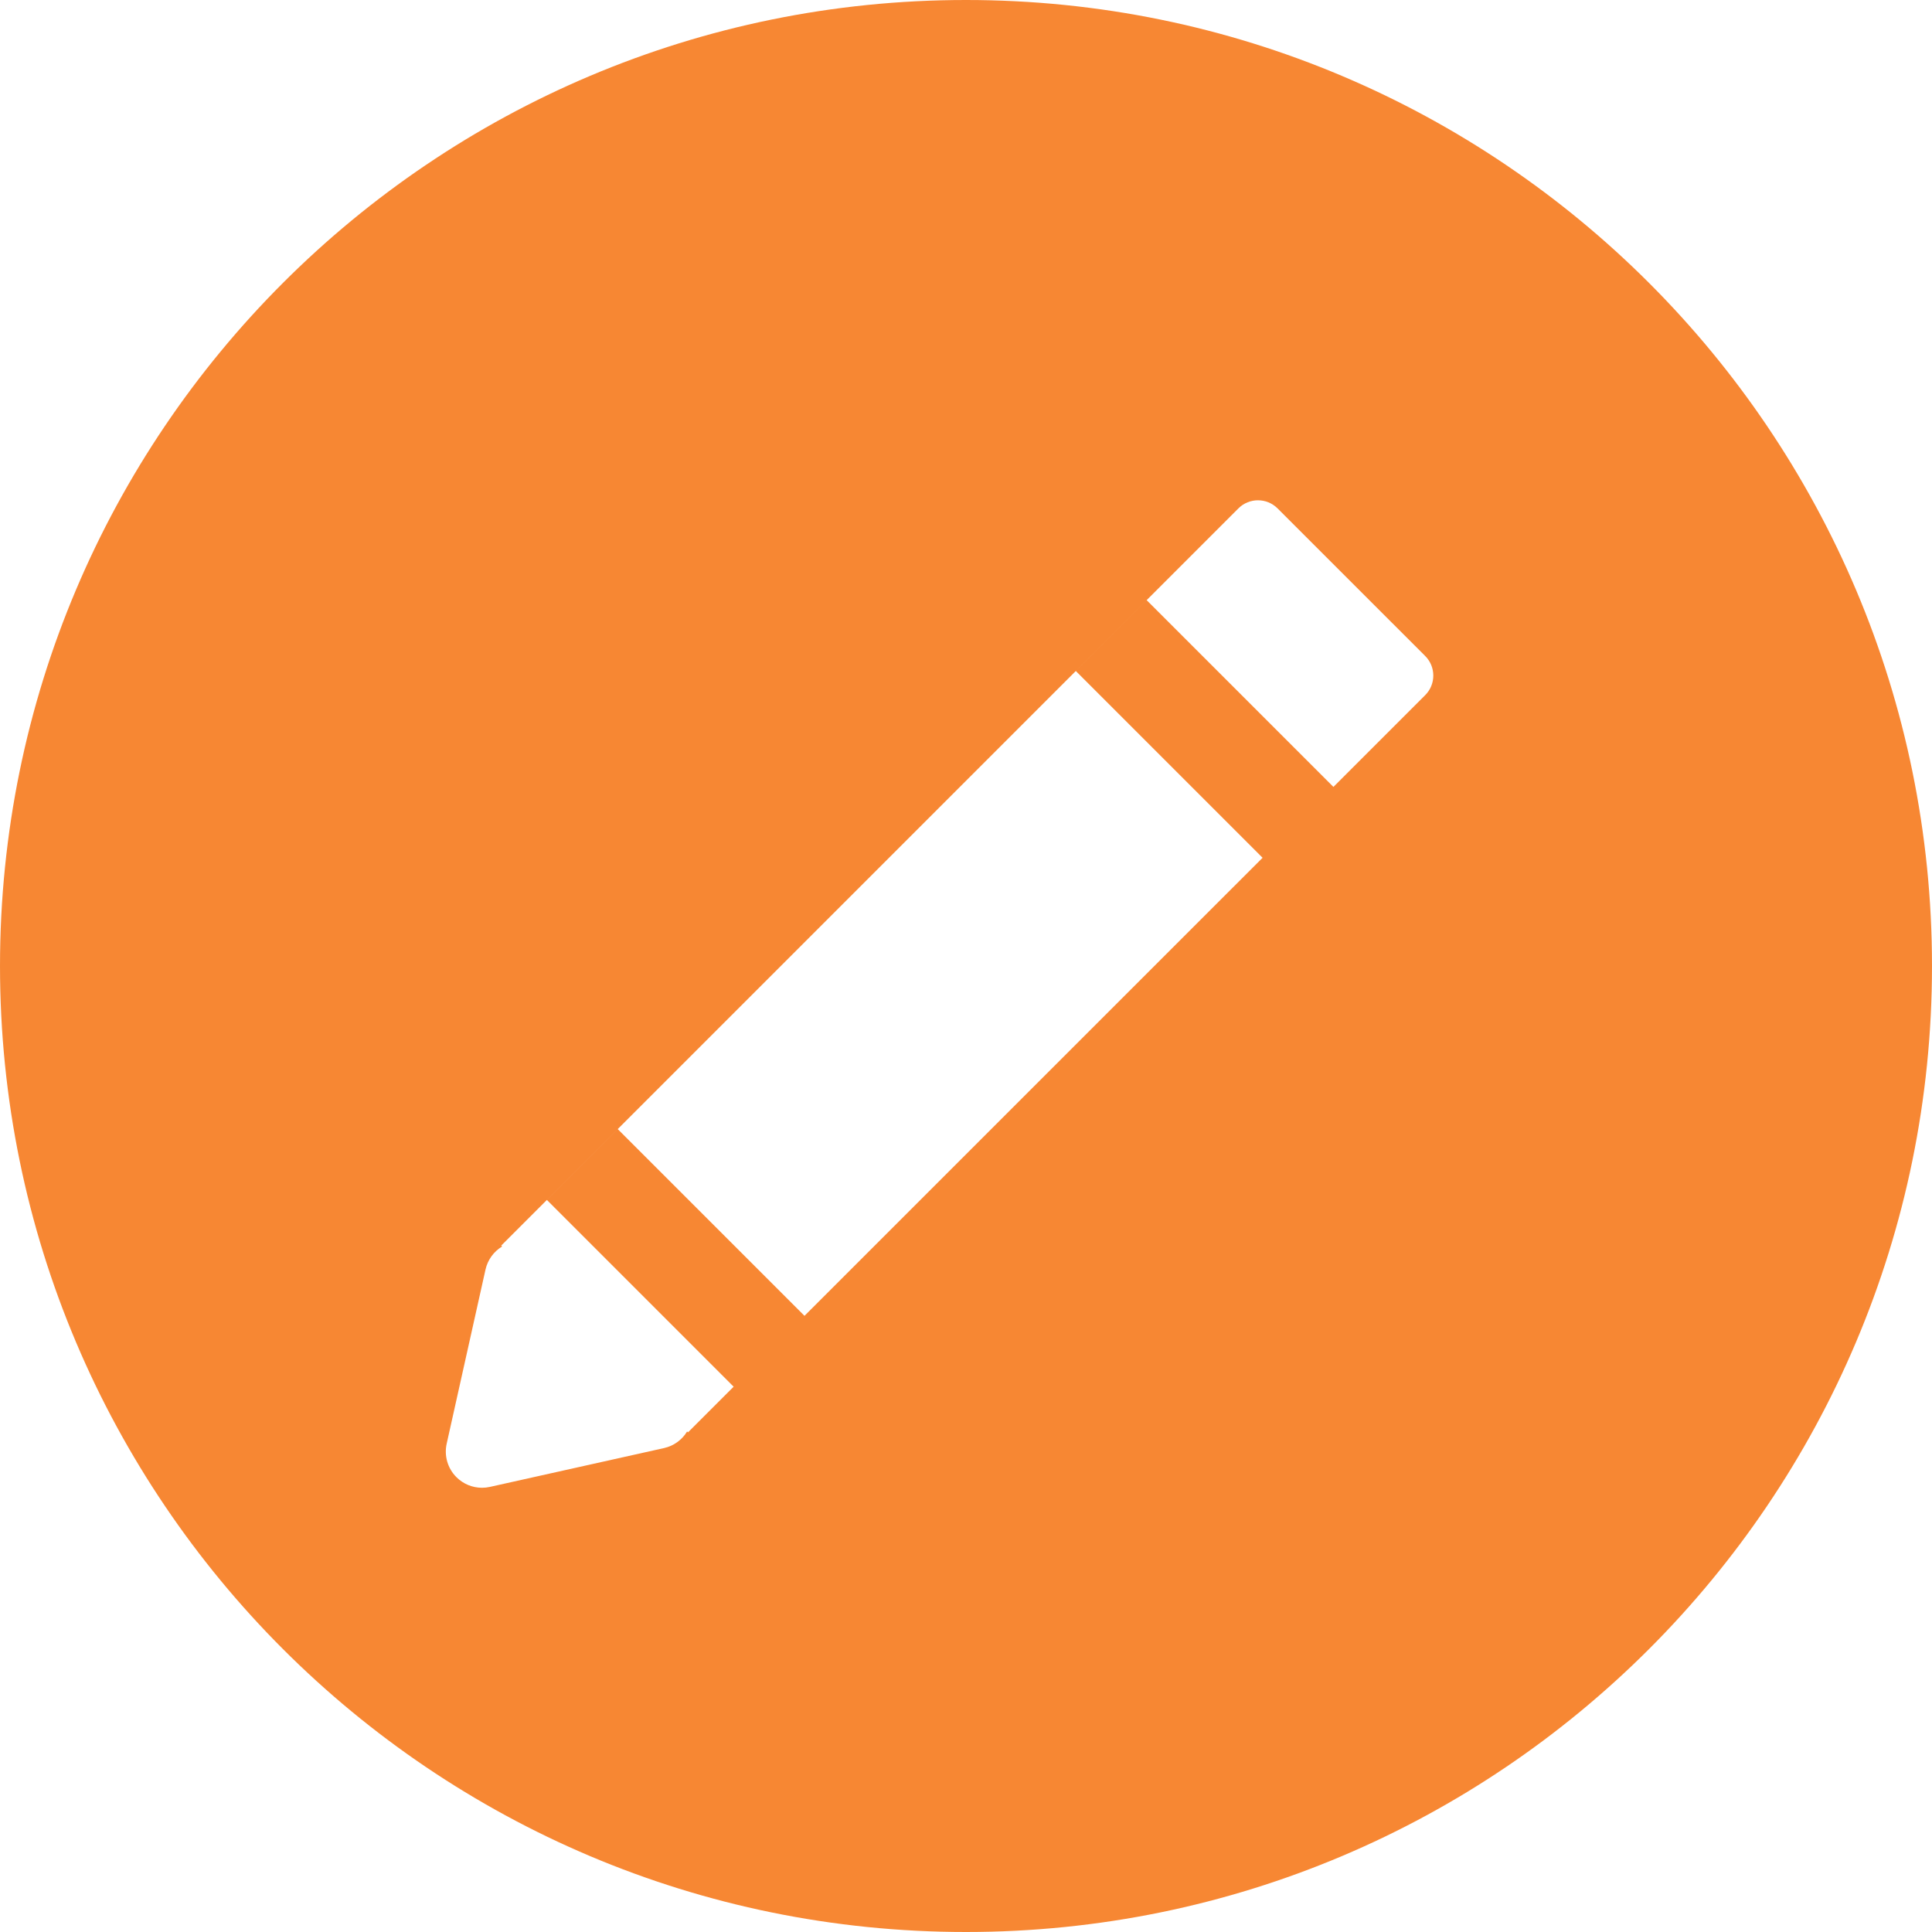
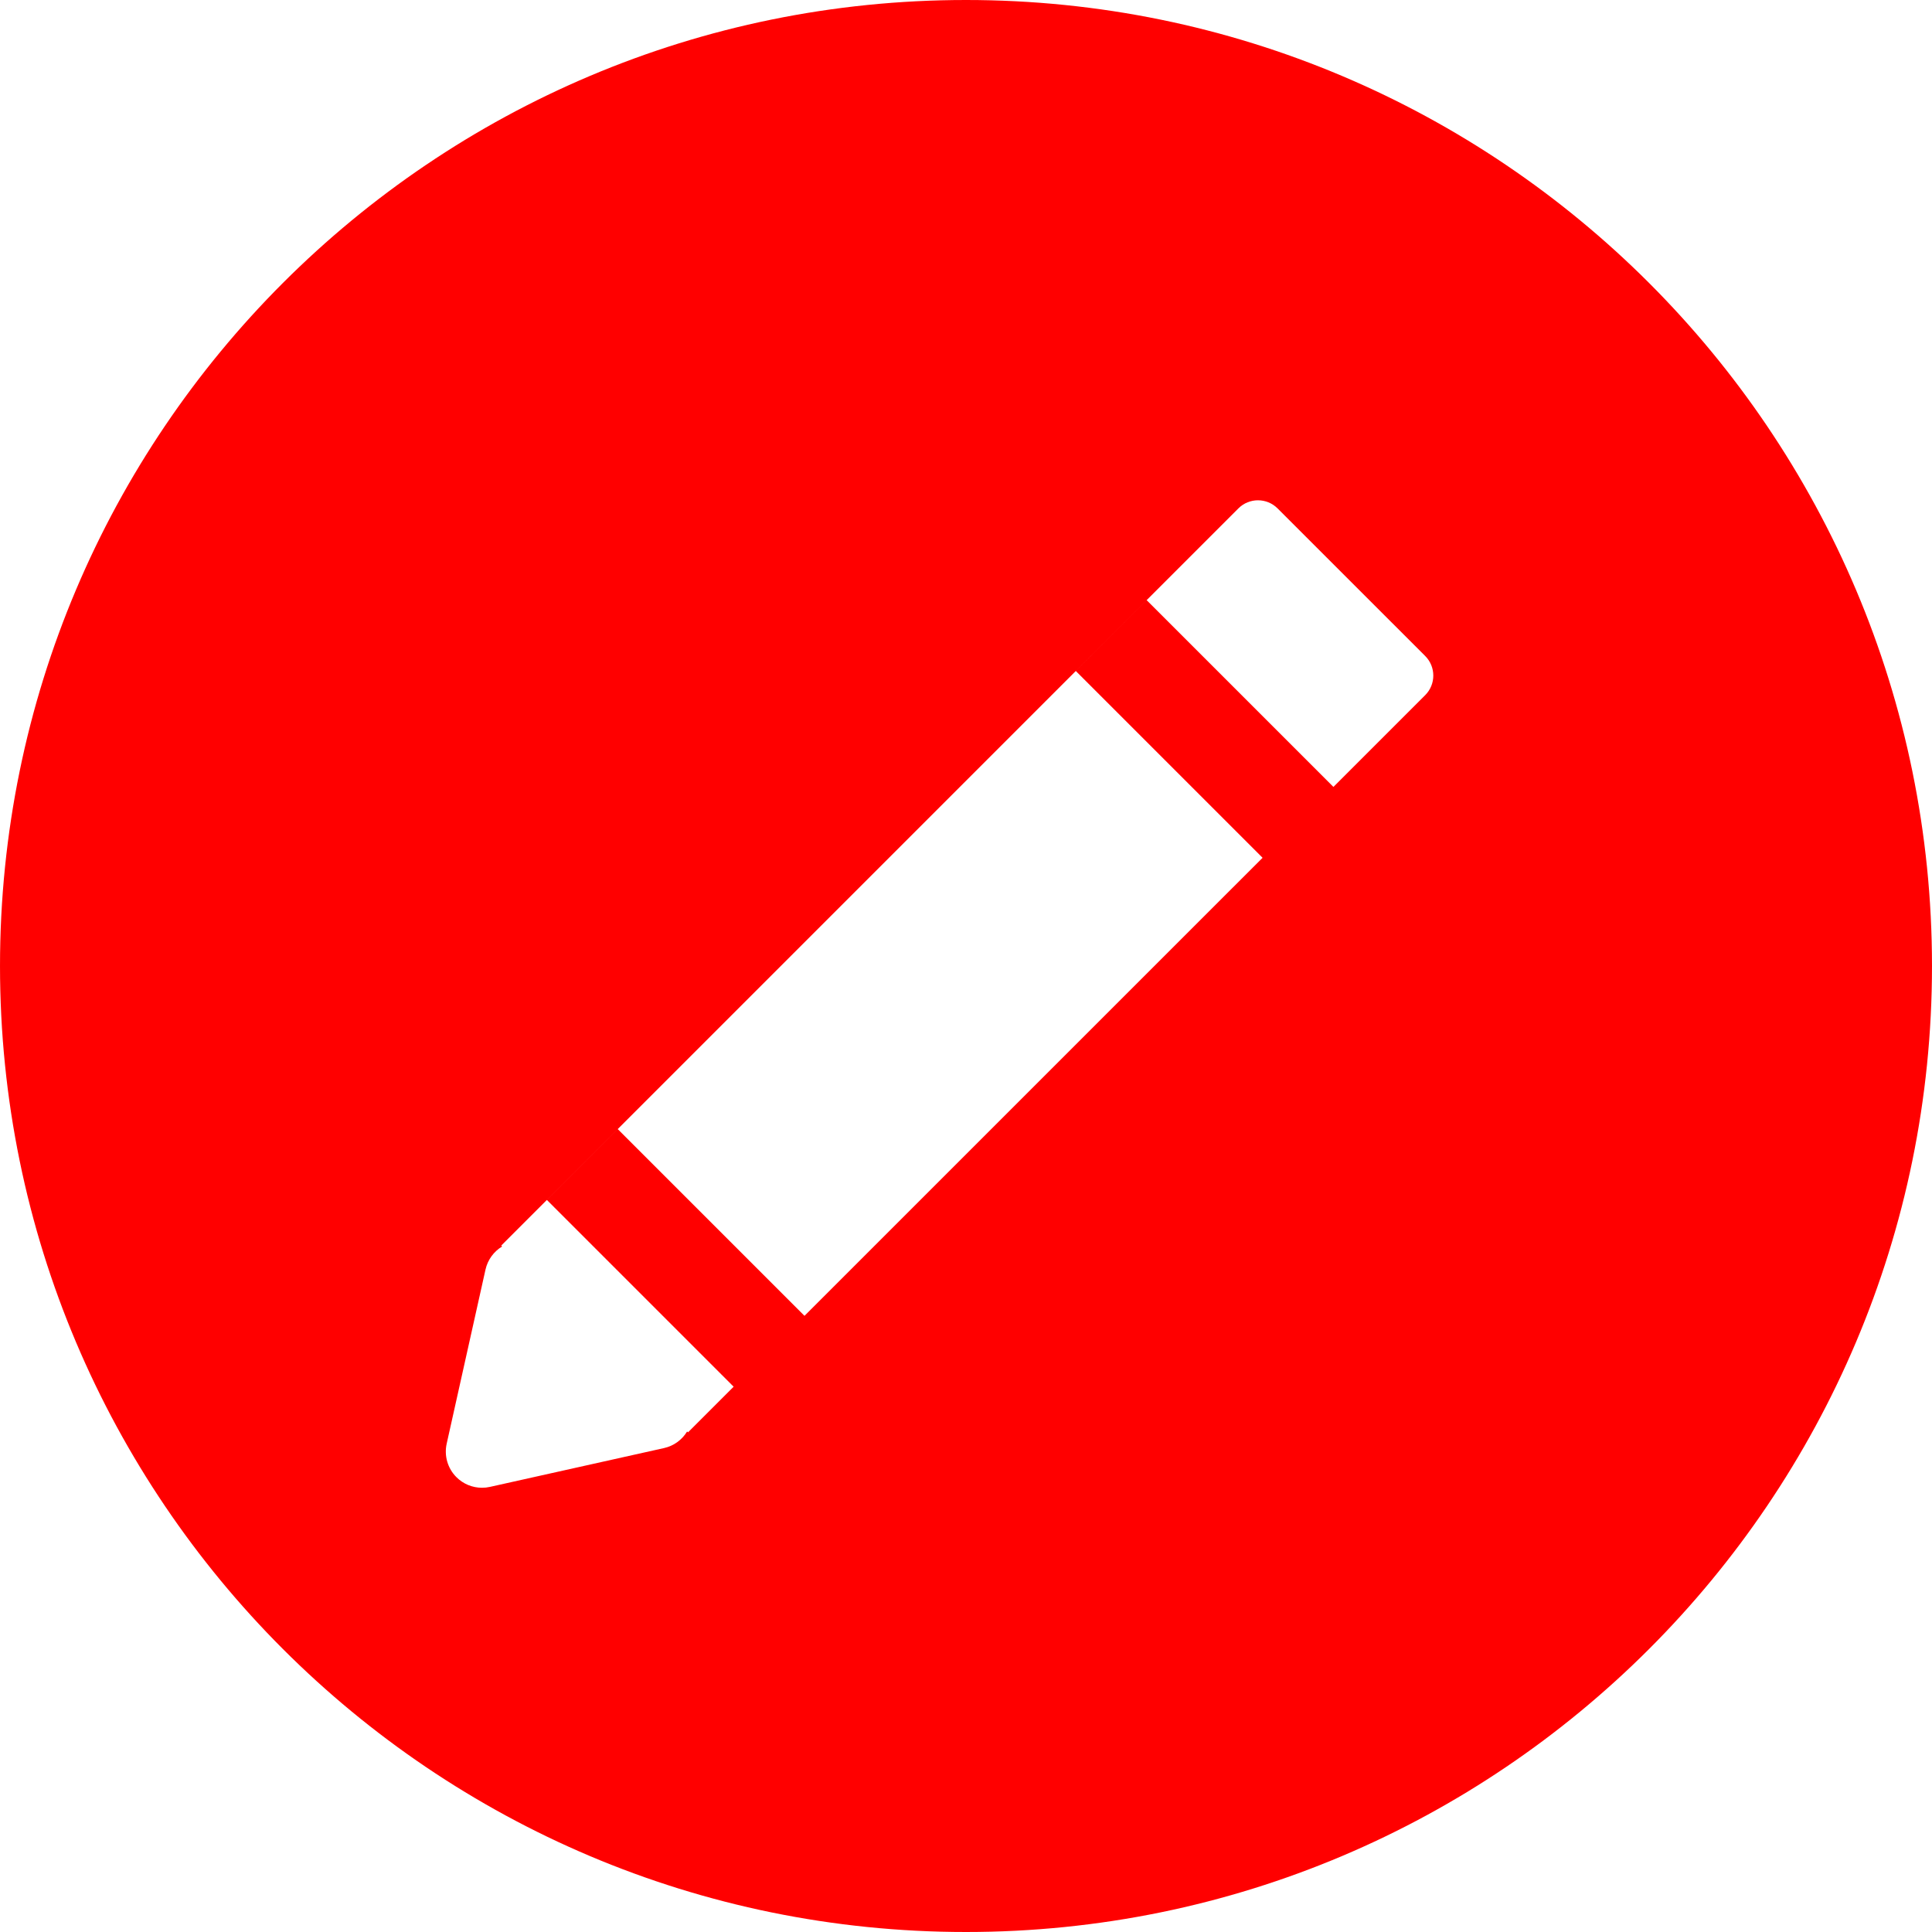
<svg xmlns="http://www.w3.org/2000/svg" version="1.1" id="Layer_1" x="0px" y="0px" viewBox="0 0 300 300" style="enable-background:new 0 0 300 300;" xml:space="preserve" width="40px" height="40px">
  <g>
    <g>
-       <path d="M149.996,0C67.157,0,0.001,67.161,0.001,149.997S67.157,300,149.996,300s150.003-67.163,150.003-150.003    S232.835,0,149.996,0z M221.302,107.945l-14.247,14.247l-29.001-28.999l-11.002,11.002l29.001,29.001l-71.132,71.126    l-28.999-28.996L84.92,186.328l28.999,28.999l-7.088,7.088l-0.135-0.135c-0.786,1.294-2.064,2.238-3.582,2.575l-27.043,6.03    c-0.405,0.091-0.817,0.135-1.224,0.135c-1.476,0-2.91-0.581-3.973-1.647c-1.364-1.359-1.932-3.322-1.512-5.203l6.027-27.035    c0.34-1.517,1.286-2.798,2.578-3.582l-0.137-0.137L192.3,78.941c1.678-1.675,4.404-1.675,6.082,0.005l22.922,22.917    C222.982,103.541,222.982,106.267,221.302,107.945z" fill="#f78733" />
+       <path d="M149.996,0C67.157,0,0.001,67.161,0.001,149.997S67.157,300,149.996,300s150.003-67.163,150.003-150.003    S232.835,0,149.996,0z M221.302,107.945l-14.247,14.247l-29.001-28.999l-11.002,11.002l29.001,29.001l-71.132,71.126    l-28.999-28.996L84.92,186.328l28.999,28.999l-7.088,7.088l-0.135-0.135c-0.786,1.294-2.064,2.238-3.582,2.575l-27.043,6.03    c-0.405,0.091-0.817,0.135-1.224,0.135c-1.476,0-2.91-0.581-3.973-1.647c-1.364-1.359-1.932-3.322-1.512-5.203l6.027-27.035    c0.34-1.517,1.286-2.798,2.578-3.582l-0.137-0.137L192.3,78.941c1.678-1.675,4.404-1.675,6.082,0.005l22.922,22.917    C222.982,103.541,222.982,106.267,221.302,107.945z" fill="#ff0000" />
    </g>
  </g>
  <g>
</g>
  <g>
</g>
  <g>
</g>
  <g>
</g>
  <g>
</g>
  <g>
</g>
  <g>
</g>
  <g>
</g>
  <g>
</g>
  <g>
</g>
  <g>
</g>
  <g>
</g>
  <g>
</g>
  <g>
</g>
  <g>
</g>
</svg>
